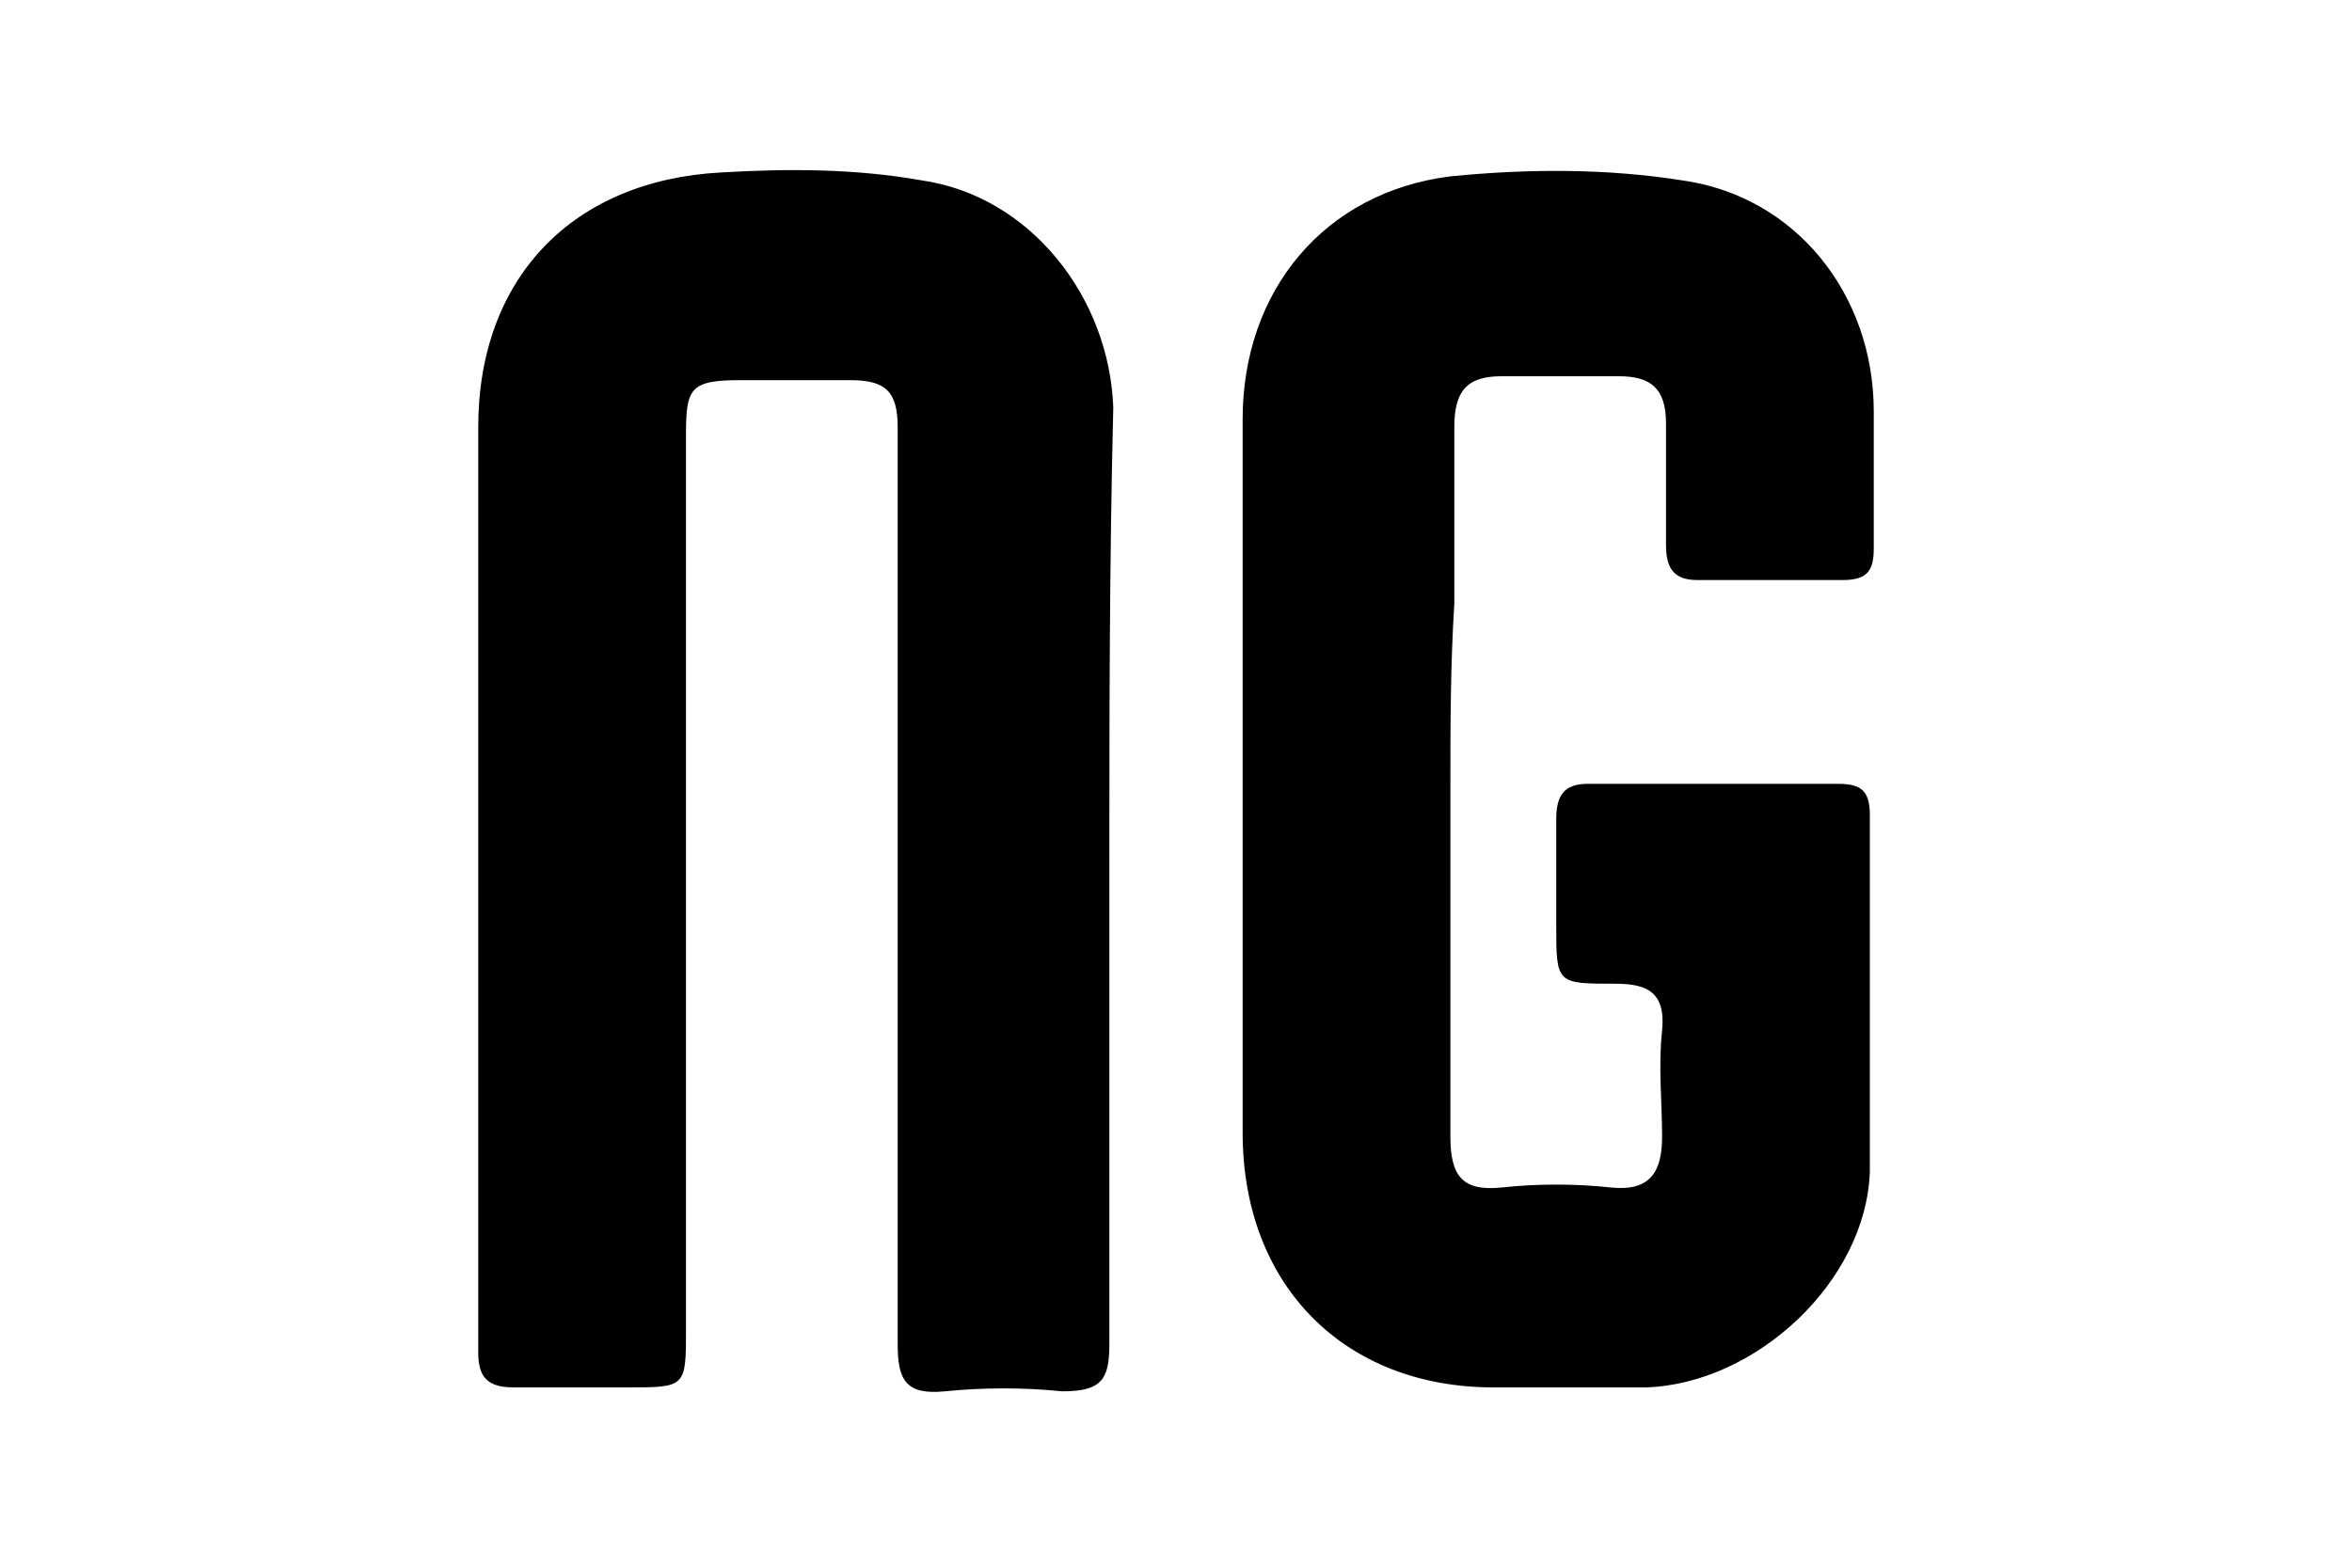
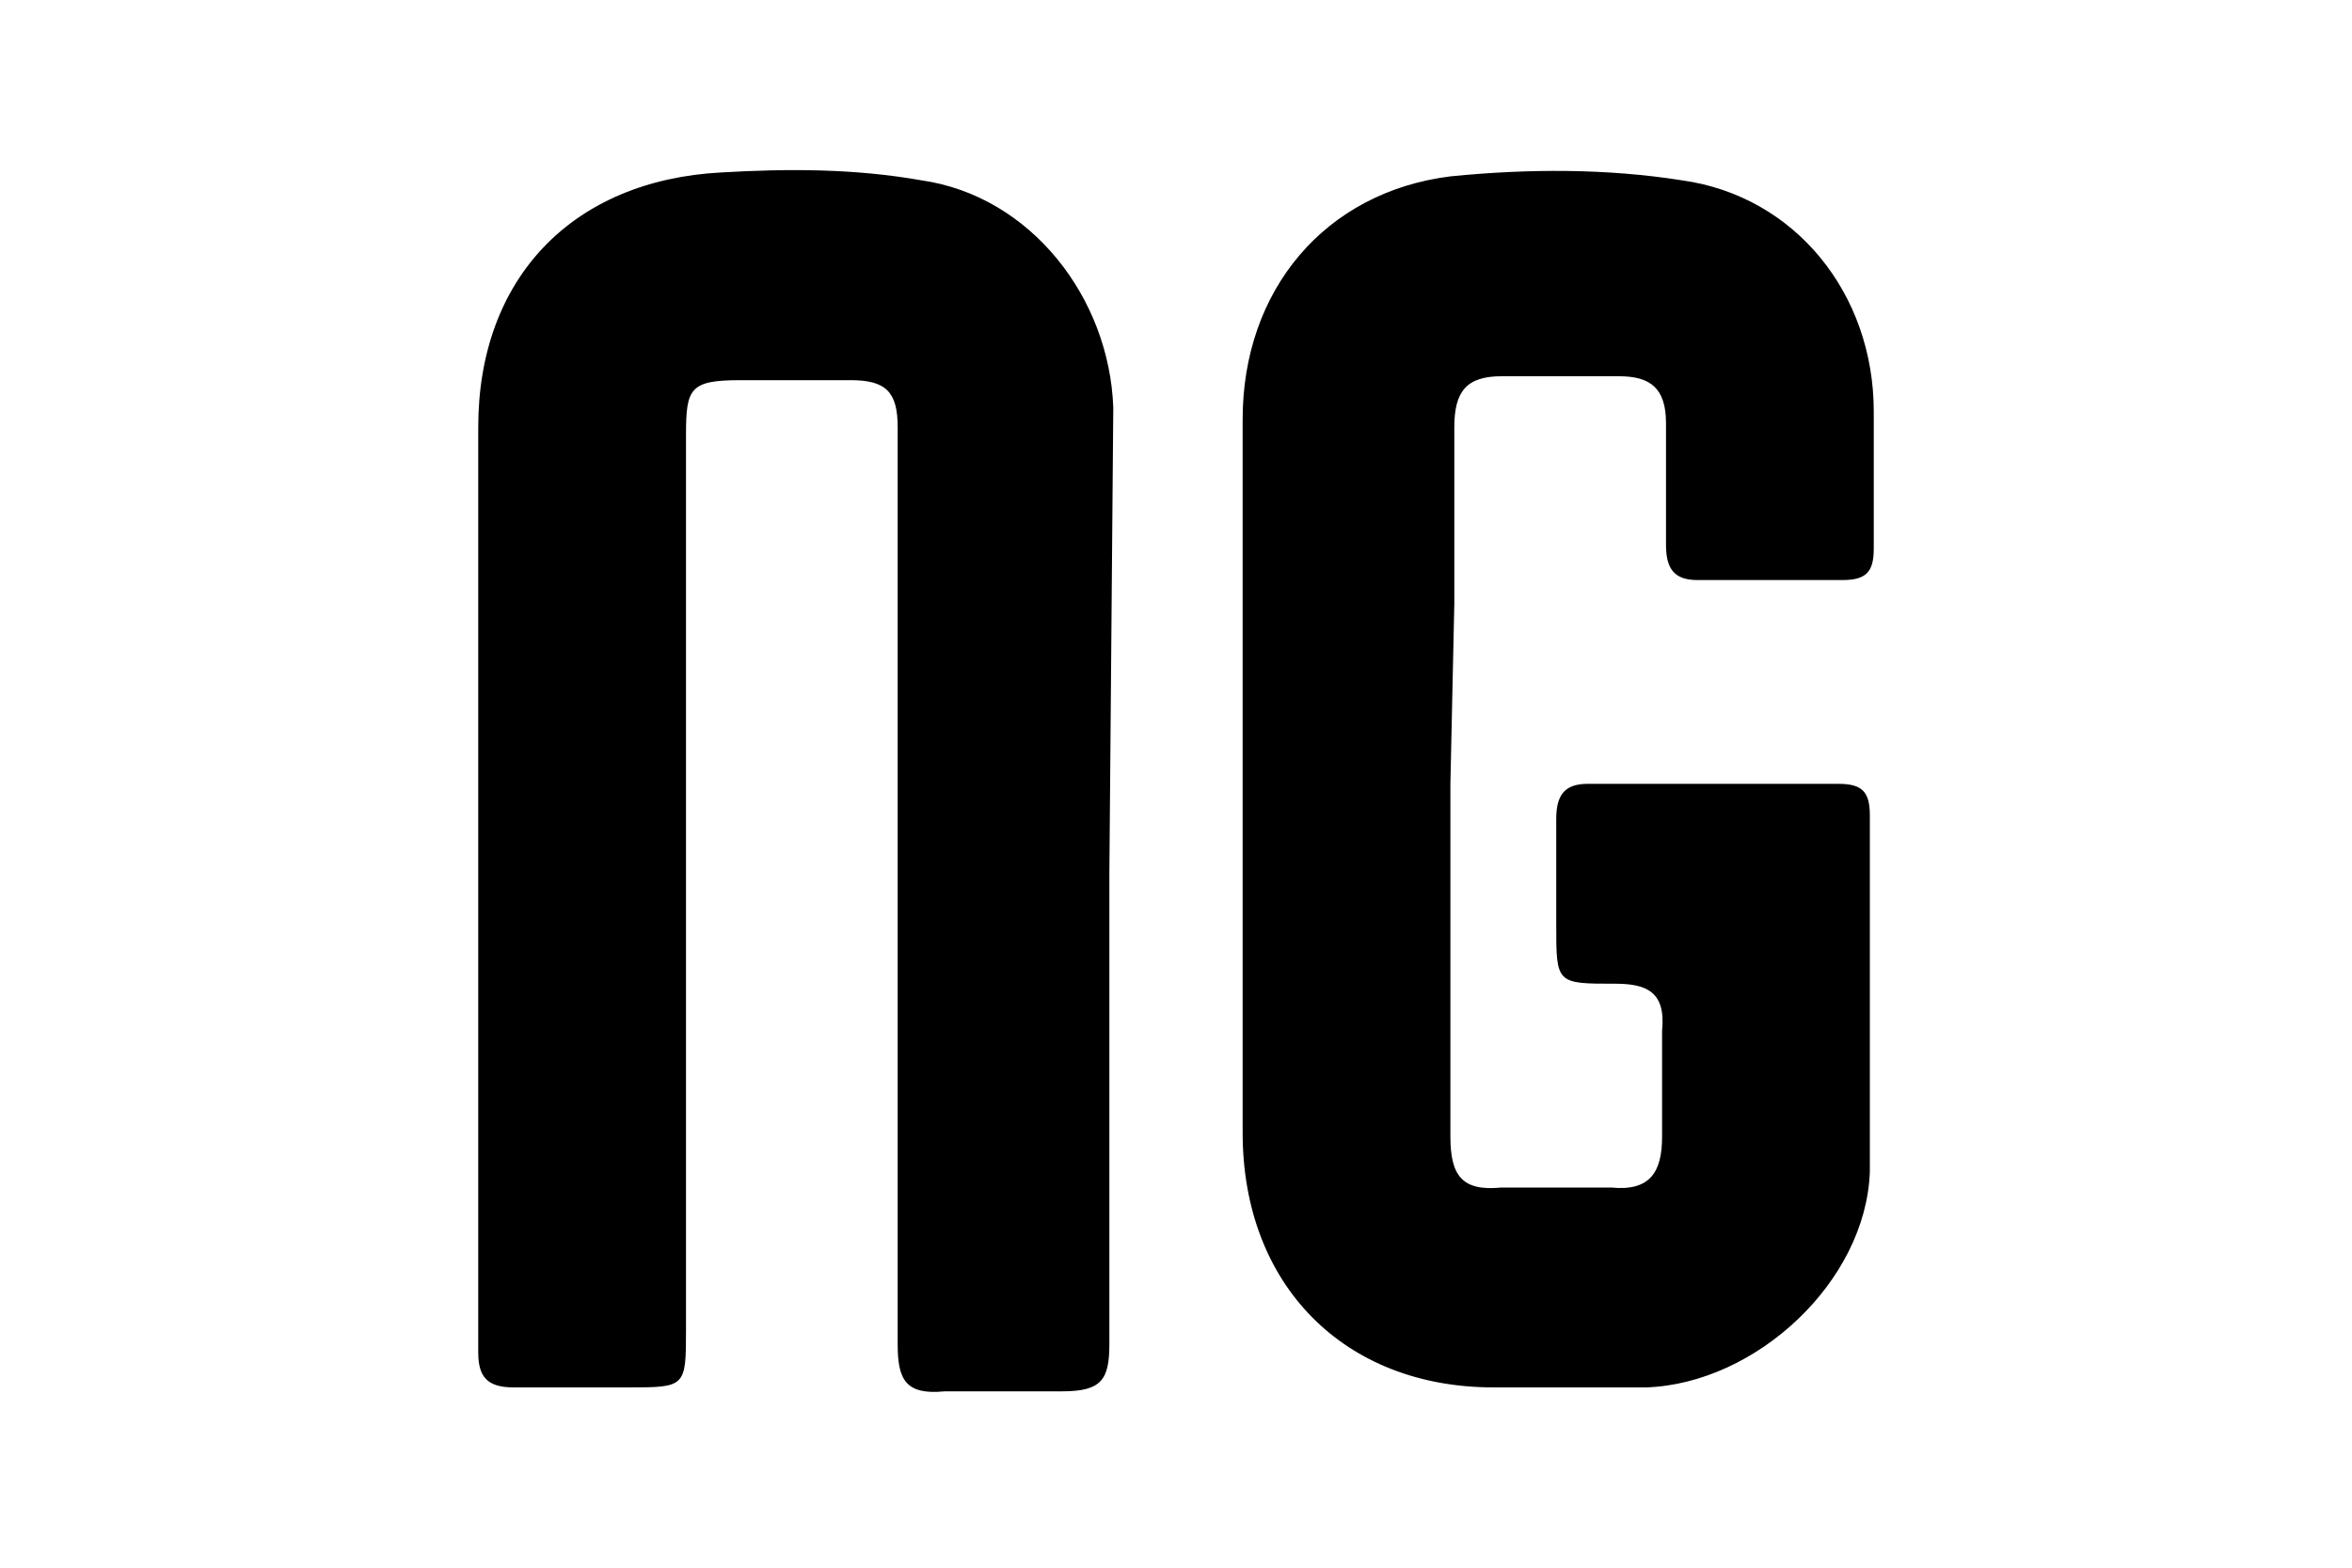
<svg xmlns="http://www.w3.org/2000/svg" width="39" height="26" viewBox="0 0 40 40">
-   <path d="M18.3,22.3c0,4,0,8,0,12c0,0.9-0.2,1.2-1.2,1.2c-1-0.1-2-0.1-3,0c-1,0.1-1.2-0.3-1.2-1.2c0-6.2,0-12.4,0-18.6 c0-1.6,0-3.2,0-4.8c0-0.9-0.3-1.2-1.2-1.2c-0.9,0-1.9,0-2.8,0c-1.3,0-1.4,0.2-1.4,1.4c0,7.6,0,15.2,0,22.8c0,1.5,0,1.5-1.5,1.5 c-1,0-1.9,0-2.9,0c-0.7,0-0.9-0.3-0.9-0.9c0-0.4,0-0.8,0-1.2c0-7.5,0-14.9,0-22.4c0-3.8,2.4-6.3,6.2-6.5c1.7-0.1,3.4-0.1,5.1,0.2 c2.8,0.4,4.8,3,4.9,5.8C18.3,14.4,18.3,18.4,18.3,22.3z M27,20c0,3,0,6,0,9c0,1,0.3,1.4,1.3,1.3c0.9-0.1,1.9-0.1,2.8,0 c1,0.1,1.3-0.4,1.3-1.3c0-0.9-0.1-1.8,0-2.7c0.1-1-0.4-1.2-1.2-1.2c-1.5,0-1.5,0-1.5-1.5c0-0.9,0-1.8,0-2.7c0-0.6,0.2-0.9,0.8-0.9 c2.1,0,4.3,0,6.4,0c0.6,0,0.8,0.2,0.8,0.8c0,3,0,6.1,0,9.1c-0.1,2.8-2.9,5.4-5.7,5.5c-1.3,0-2.6,0-3.9,0c-3.8,0-6.4-2.6-6.4-6.5 c0-6.1,0-12.1,0-18.2c0-3.3,2.1-5.8,5.3-6.2c2-0.2,4-0.2,5.9,0.1c2.9,0.4,4.9,2.9,4.9,5.9c0,1.2,0,2.3,0,3.5c0,0.6-0.2,0.8-0.8,0.8 c-1.2,0-2.5,0-3.7,0c-0.6,0-0.8-0.3-0.8-0.9c0-1,0-2.1,0-3.1c0-0.9-0.4-1.2-1.2-1.2c-1,0-2,0-3,0c-0.9,0-1.2,0.4-1.2,1.3 c0,1.5,0,3,0,4.5C27,17,27,18.5,27,20z" />
+   <path d="M18.3 22.3v12c0 .9-.2 1.2-1.2 1.2h-3c-1 .1-1.2-.3-1.2-1.2V10.9c0-.9-.3-1.2-1.2-1.2H8.9c-1.3 0-1.4.2-1.4 1.4v22.8c0 1.5 0 1.5-1.5 1.5H3.1c-.7 0-.9-.3-.9-.9V10.9c0-3.8 2.4-6.3 6.2-6.5 1.7-.1 3.4-.1 5.1.2 2.8.4 4.8 3 4.9 5.8l-.1 11.9zM27 20v9c0 1 .3 1.4 1.3 1.3h2.8c1 .1 1.3-.4 1.3-1.3v-2.7c.1-1-.4-1.2-1.2-1.2-1.5 0-1.5 0-1.5-1.5v-2.7c0-.6.2-.9.8-.9h6.4c.6 0 .8.2.8.8v9.1c-.1 2.8-2.9 5.4-5.7 5.5h-3.9c-3.8 0-6.4-2.6-6.4-6.5V10.7c0-3.3 2.1-5.8 5.3-6.2 2-.2 4-.2 5.9.1 2.9.4 4.9 2.9 4.9 5.9V14c0 .6-.2.8-.8.8h-3.7c-.6 0-.8-.3-.8-.9v-3.1c0-.9-.4-1.2-1.2-1.2h-3c-.9 0-1.2.4-1.2 1.3v4.5L27 20z" />
</svg>
